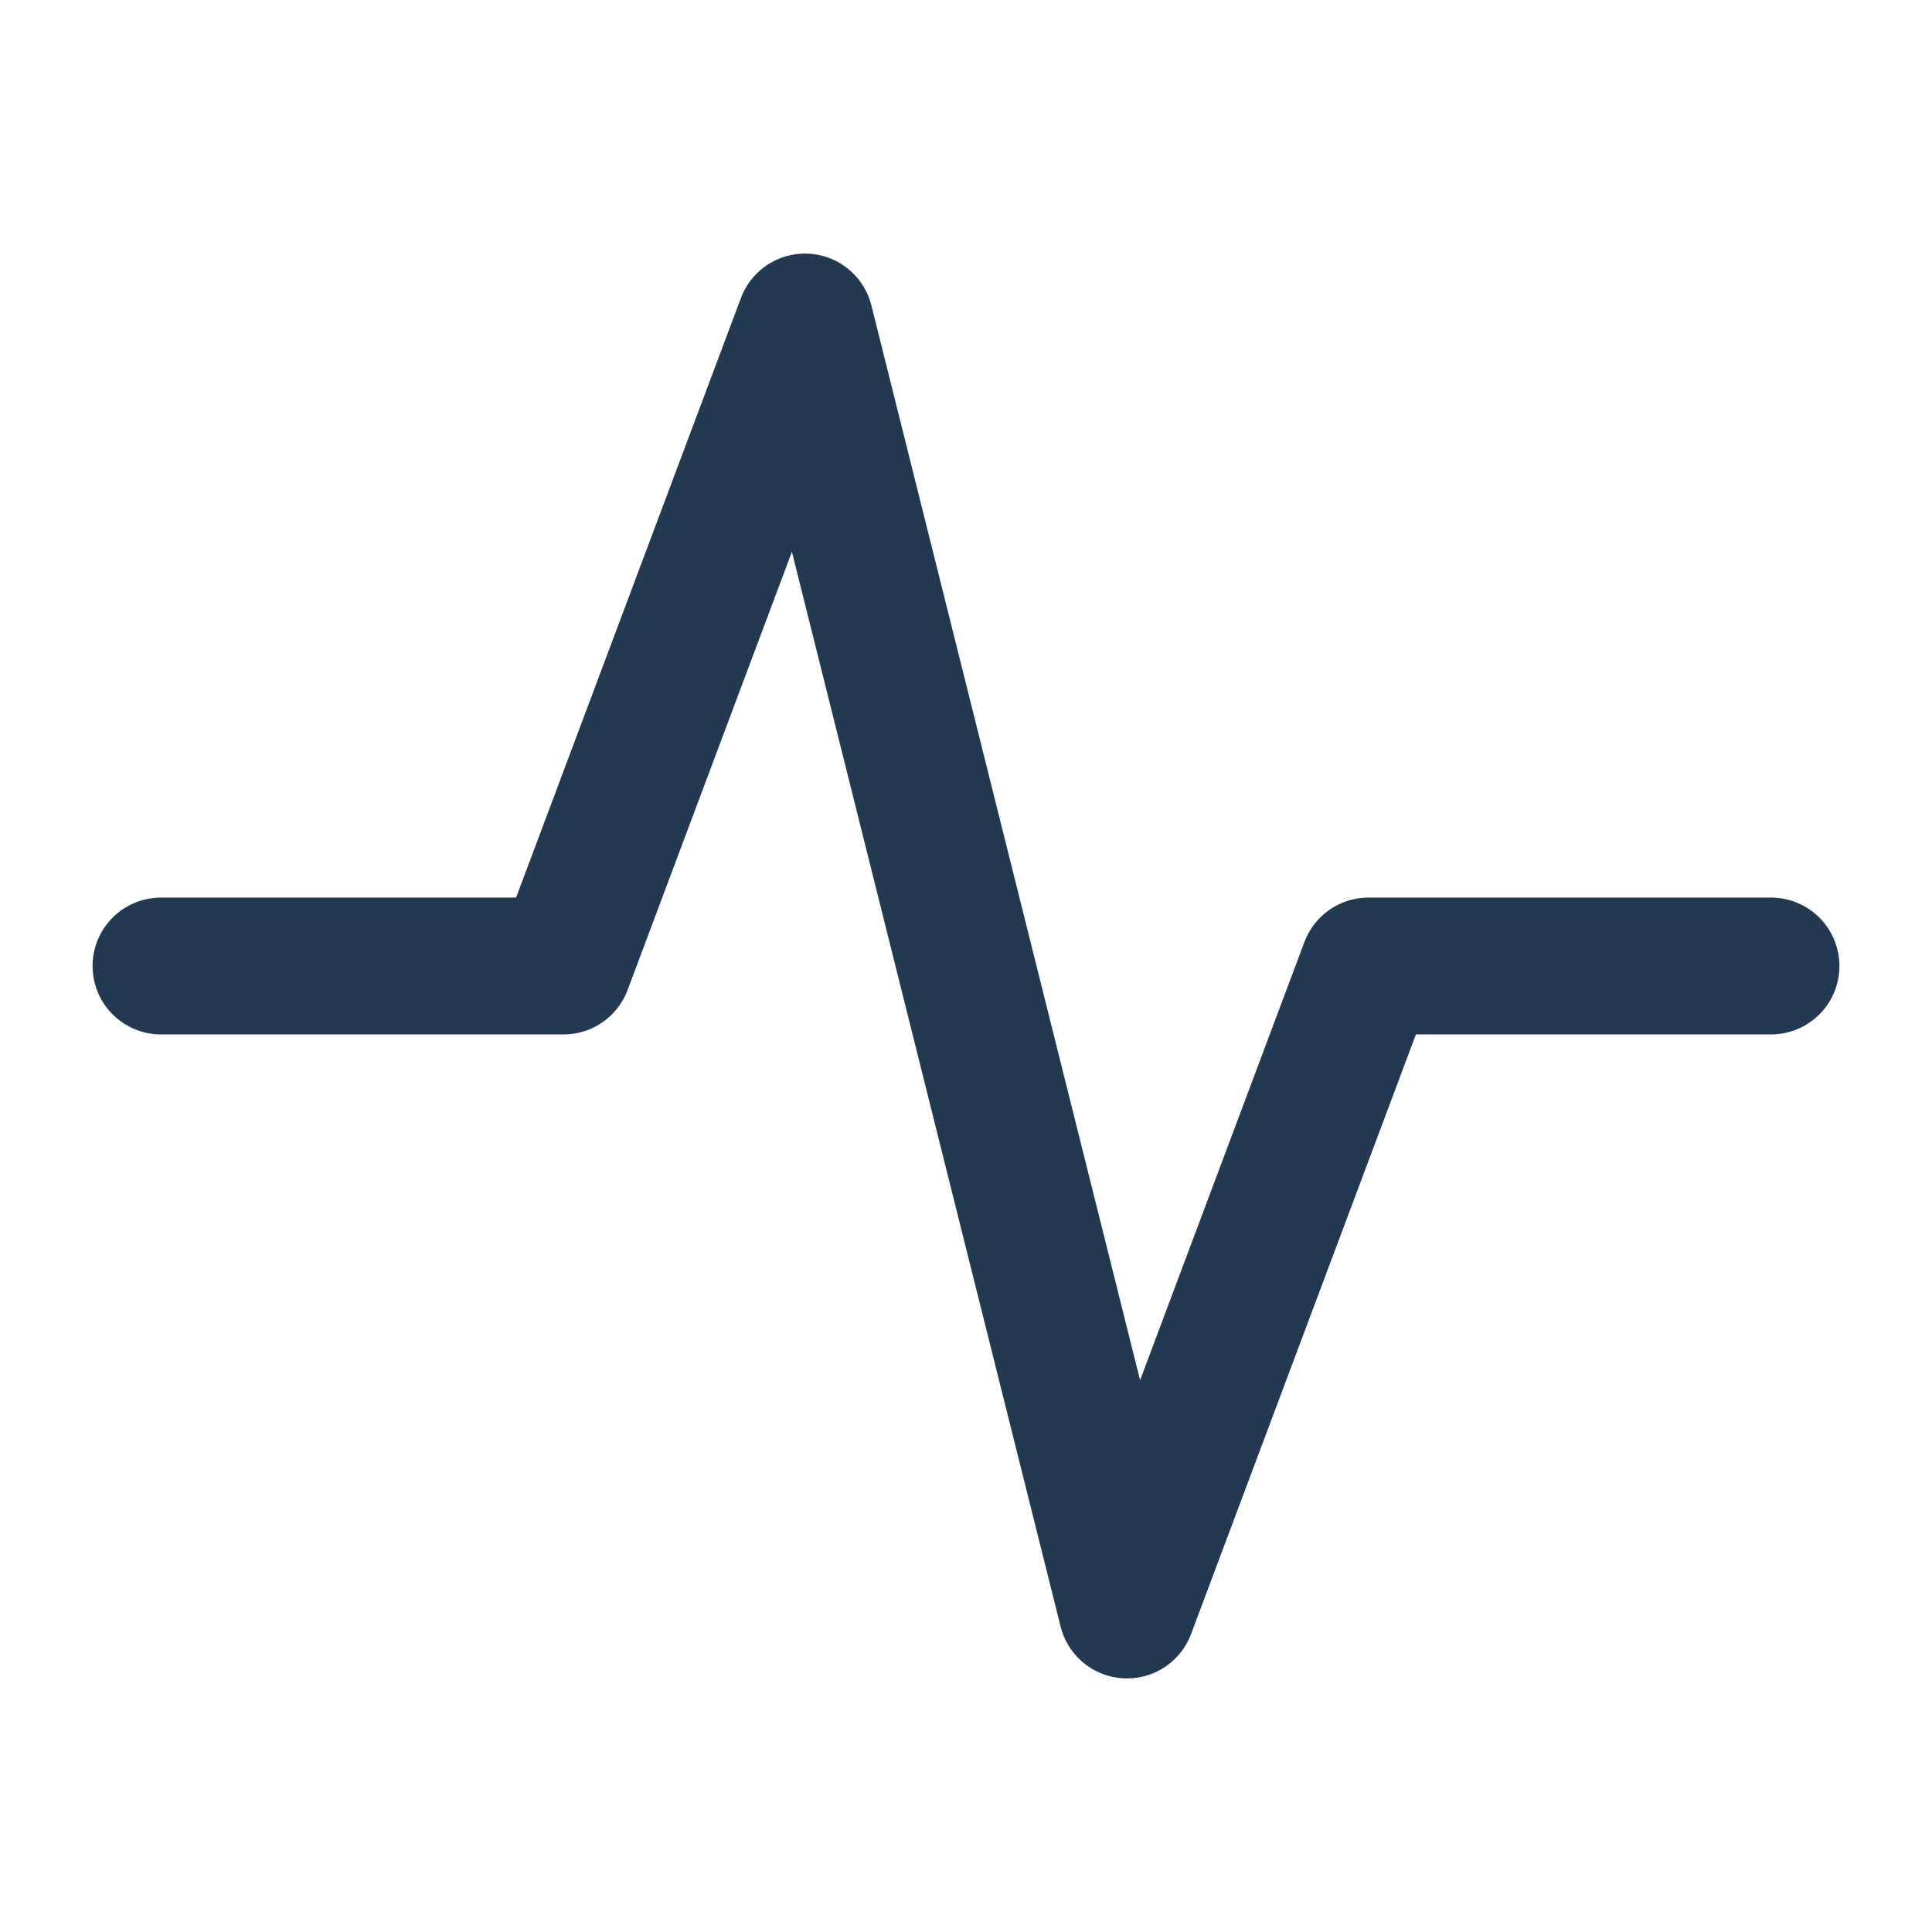
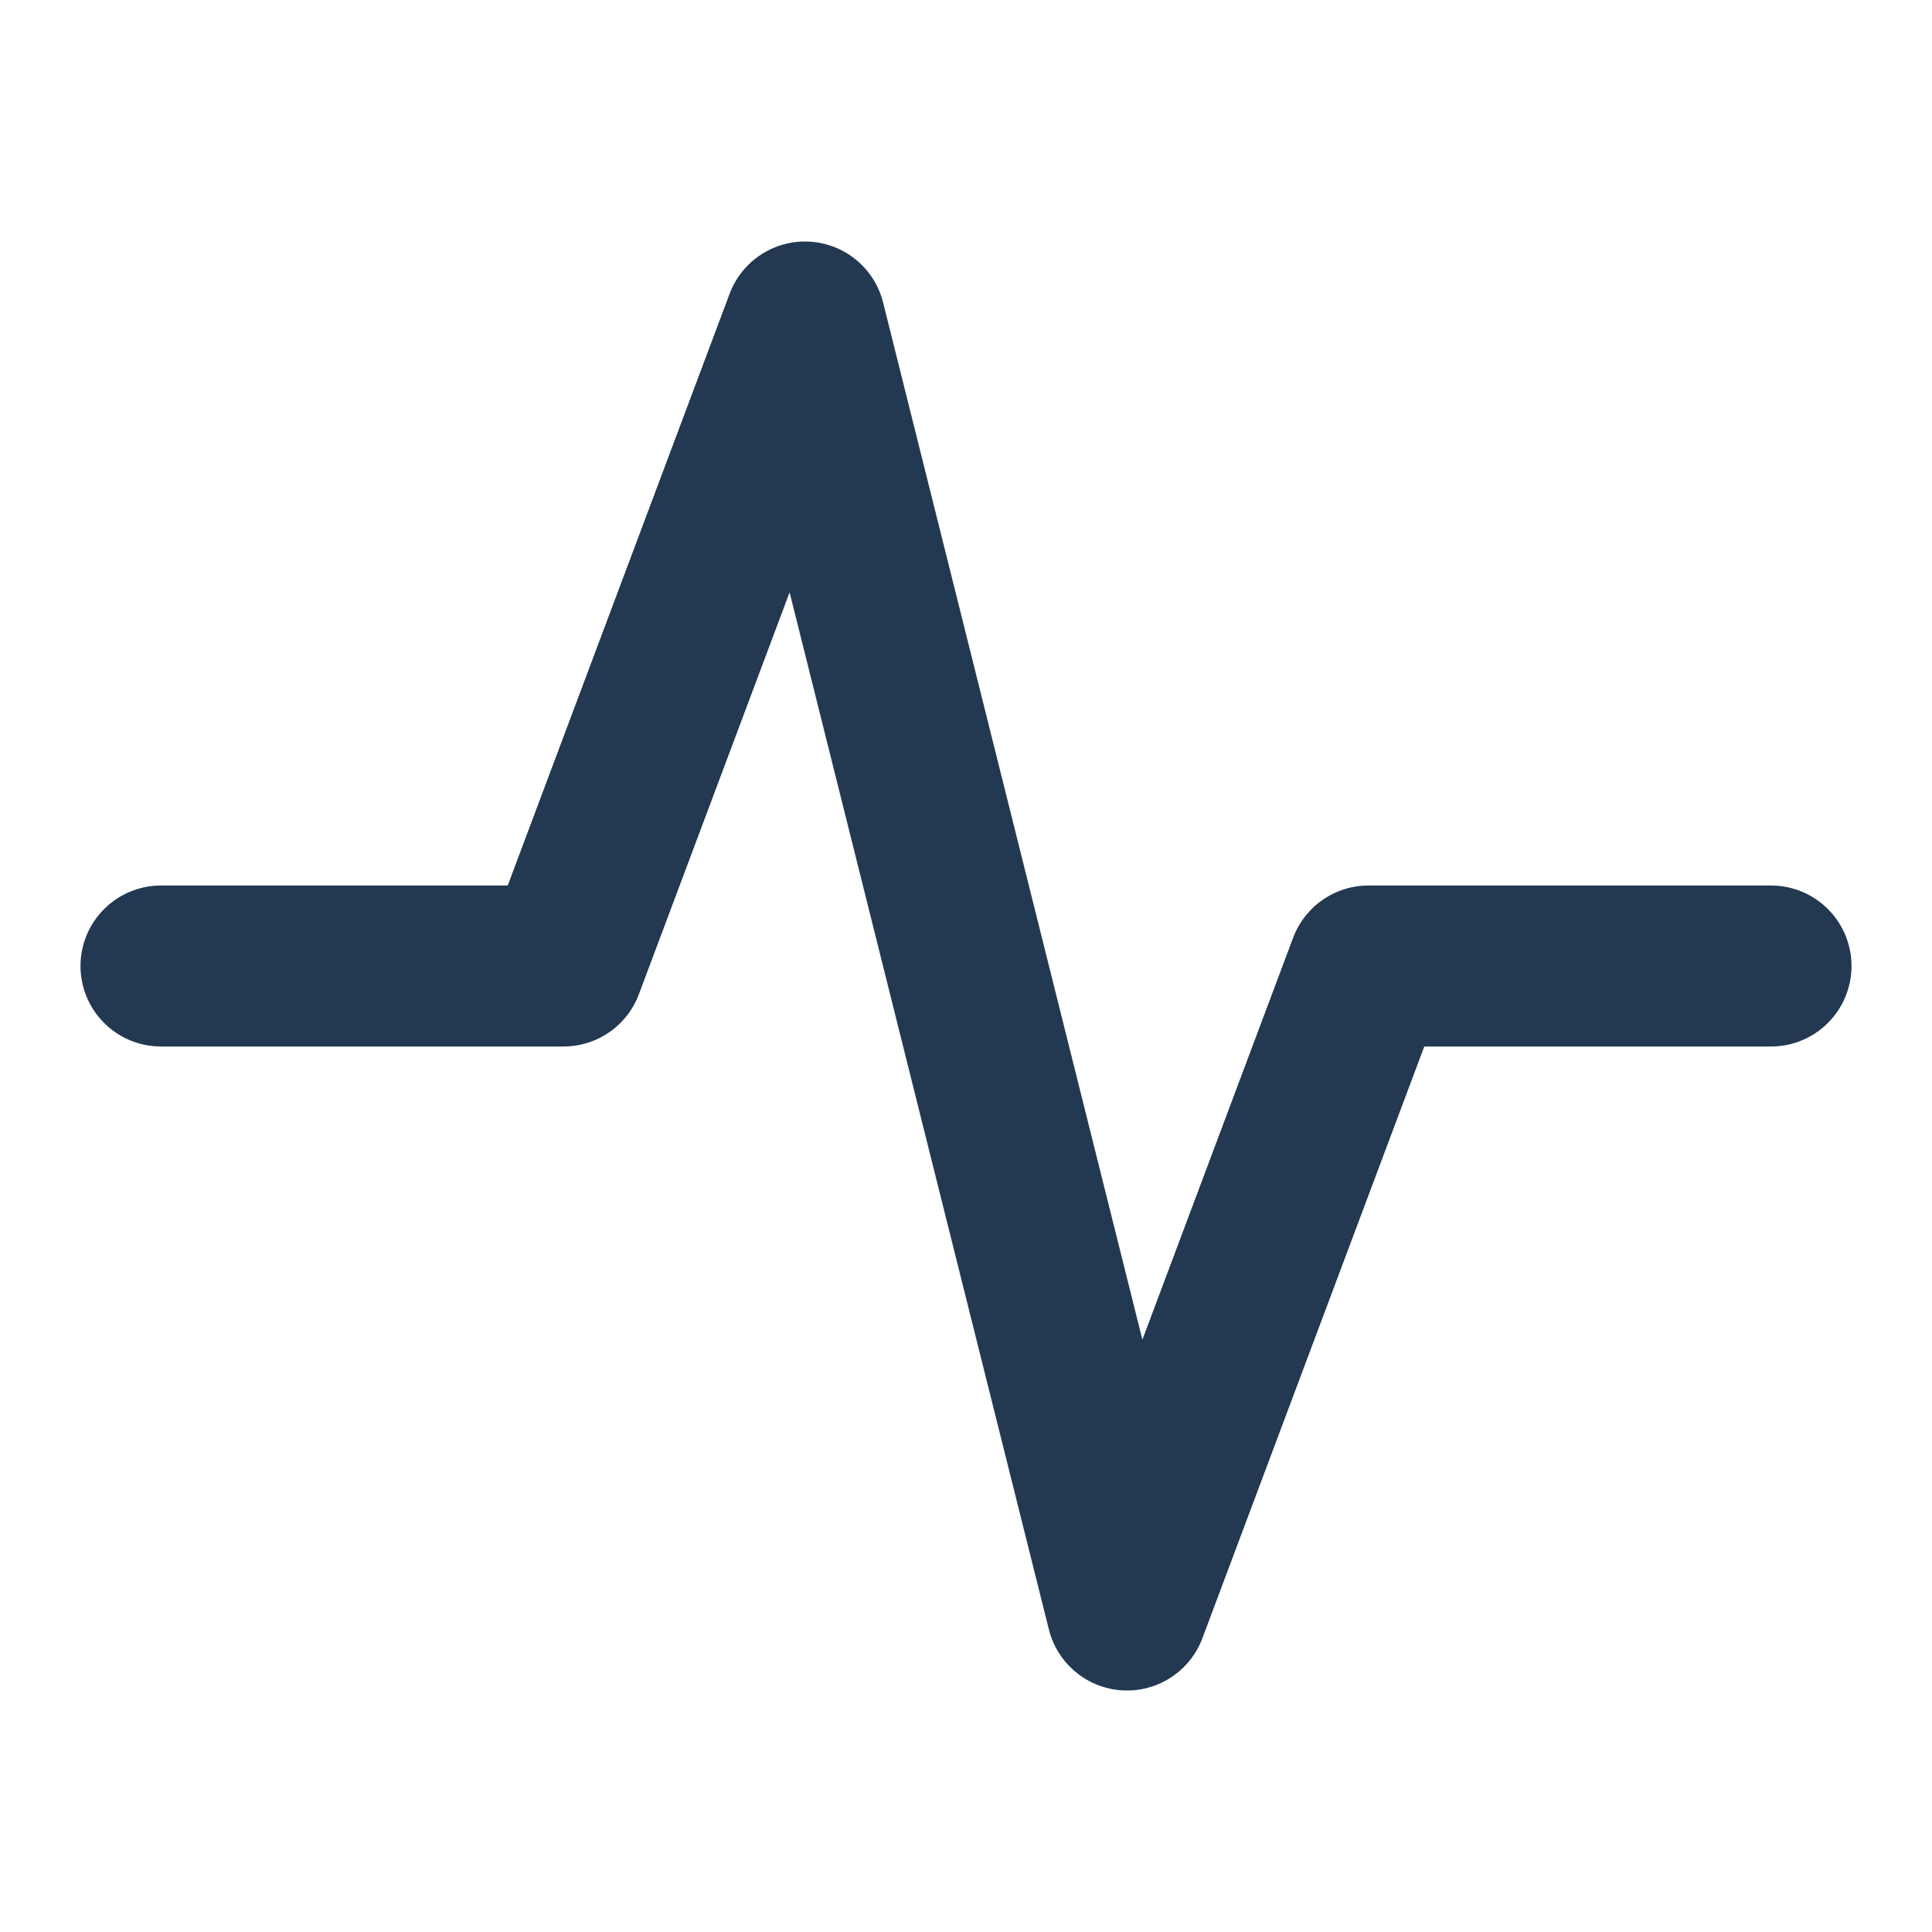
- <svg xmlns="http://www.w3.org/2000/svg" width="24" height="24" viewBox="0 0 24 24" fill="none" stroke="#233851" stroke-width="1.7" stroke-linecap="round" stroke-linejoin="round">
+ <svg xmlns="http://www.w3.org/2000/svg" width="24" height="24" viewBox="0 0 24 24" fill="none" stroke="#233851" stroke-width="2" stroke-linecap="round" stroke-linejoin="round">
  <path d="M2 12h5l3-8 4 16 3-8h5" />
</svg>
